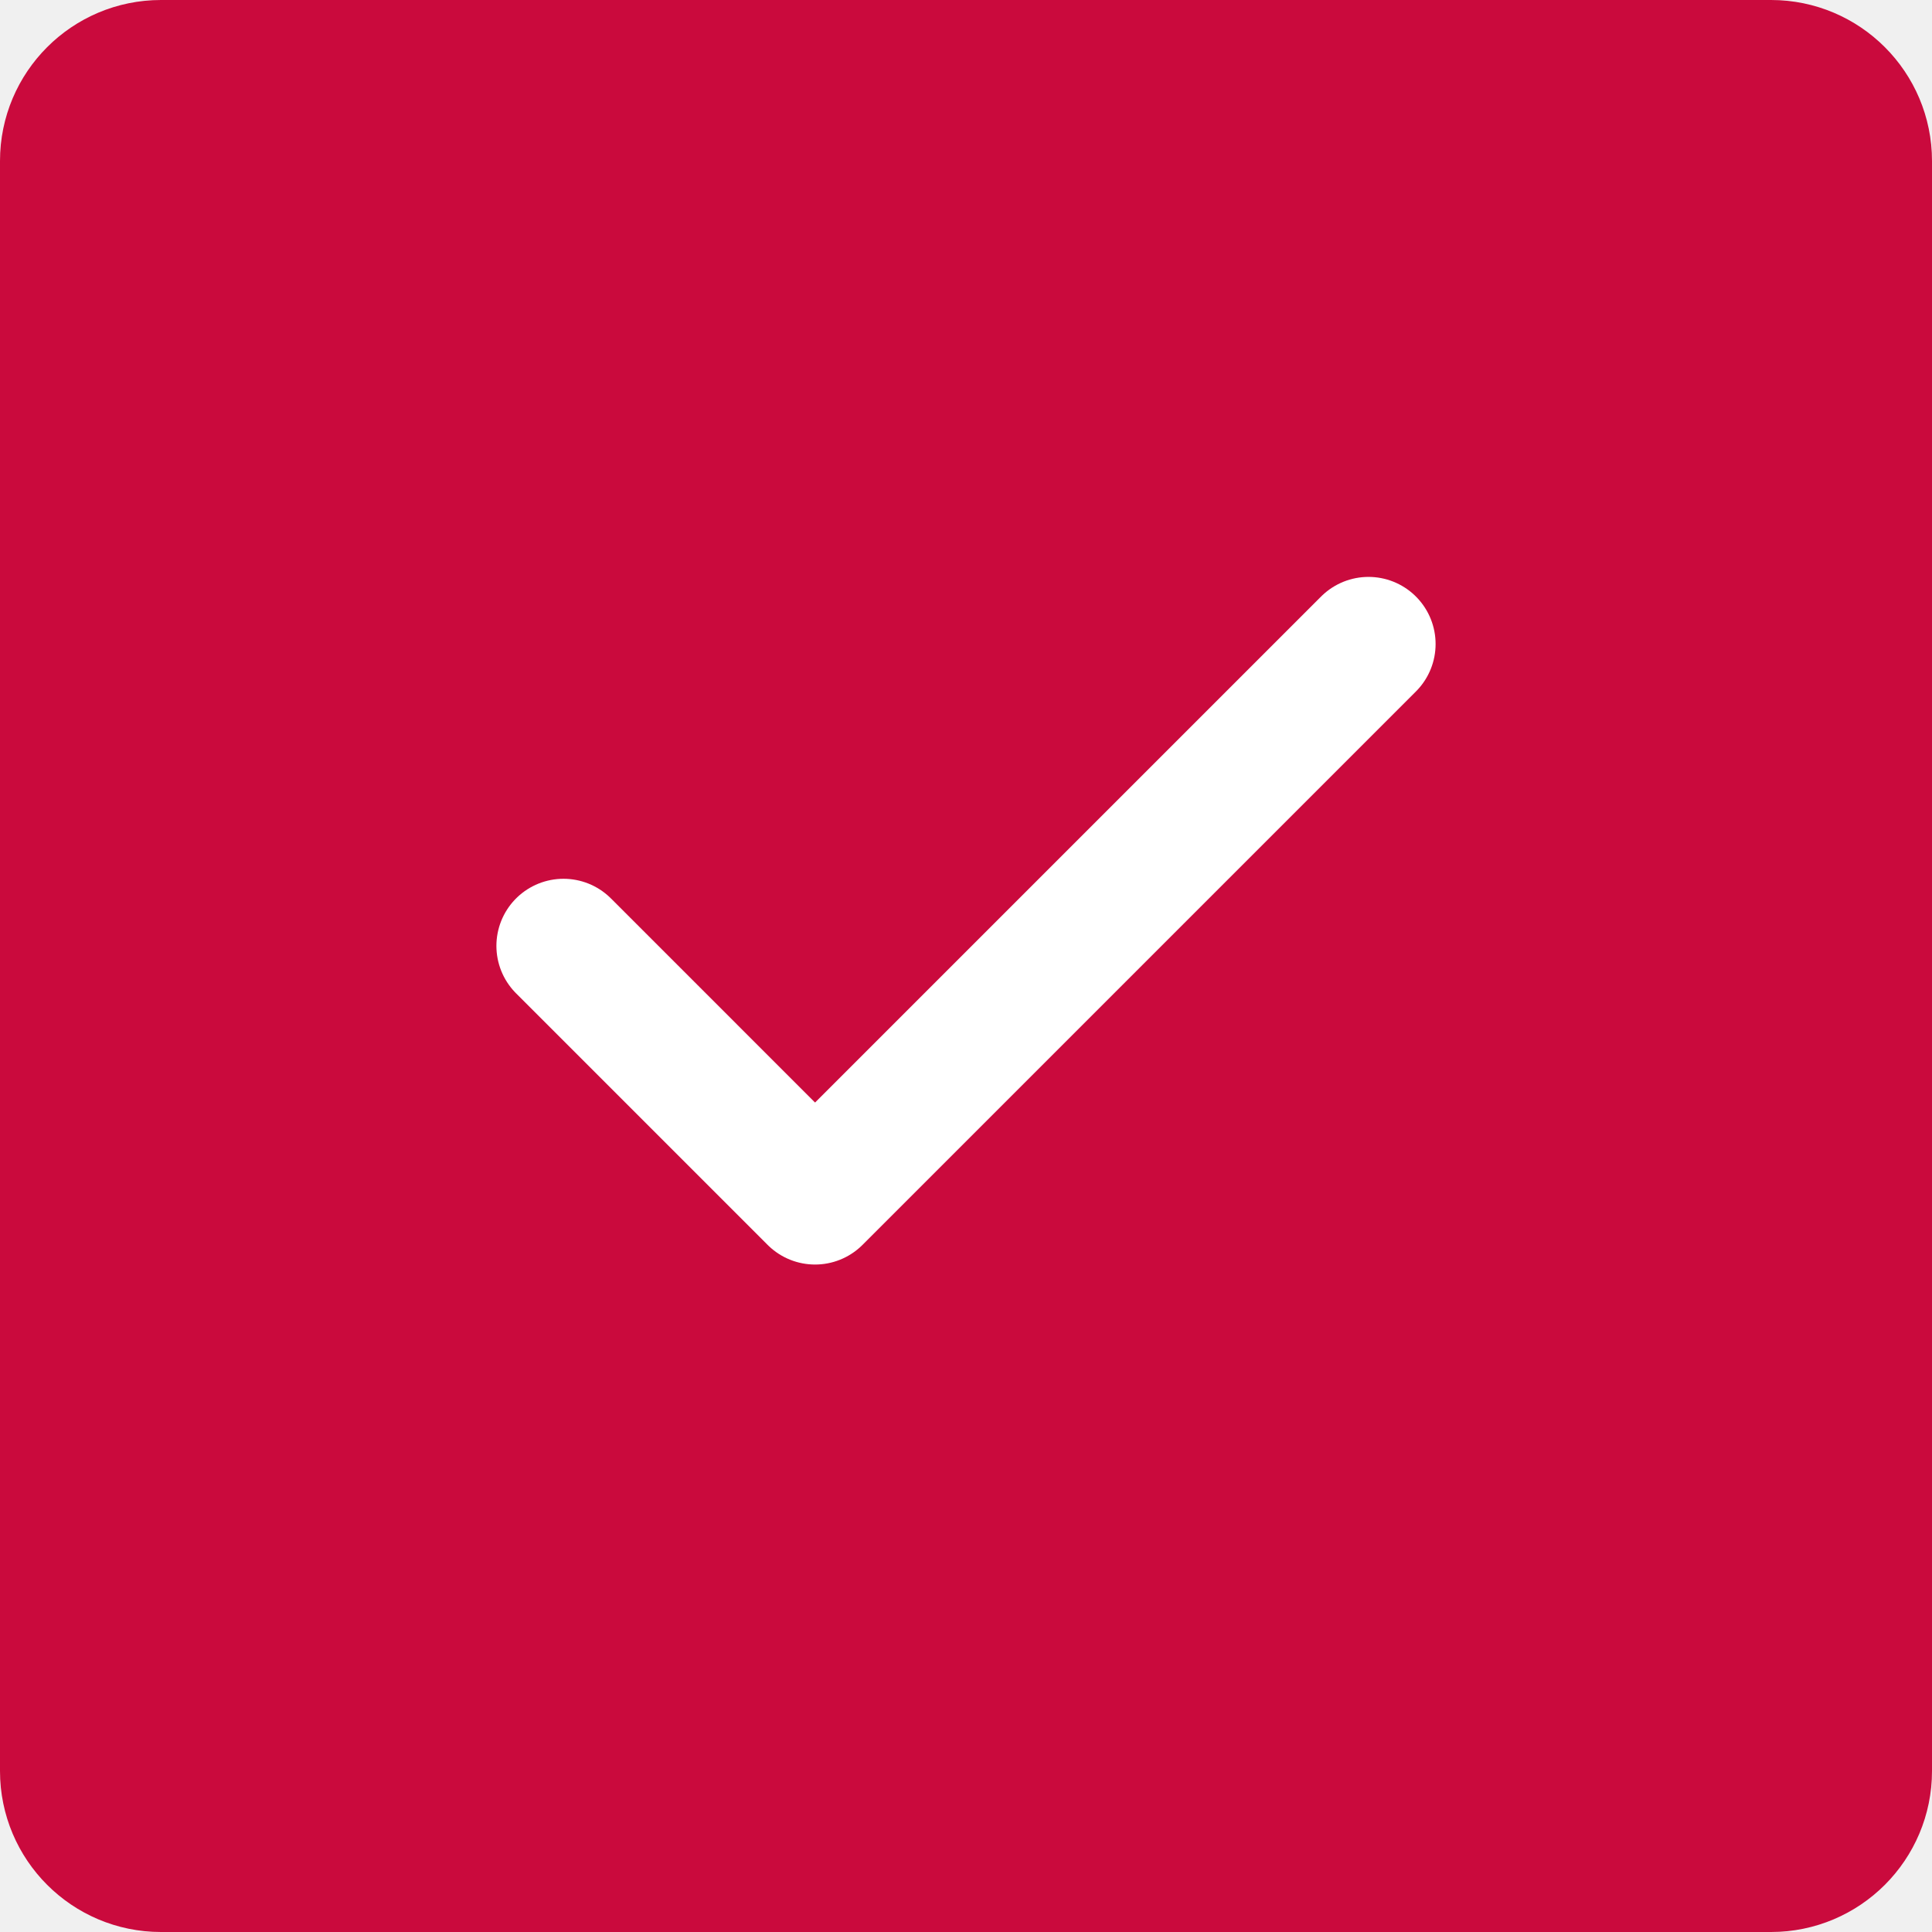
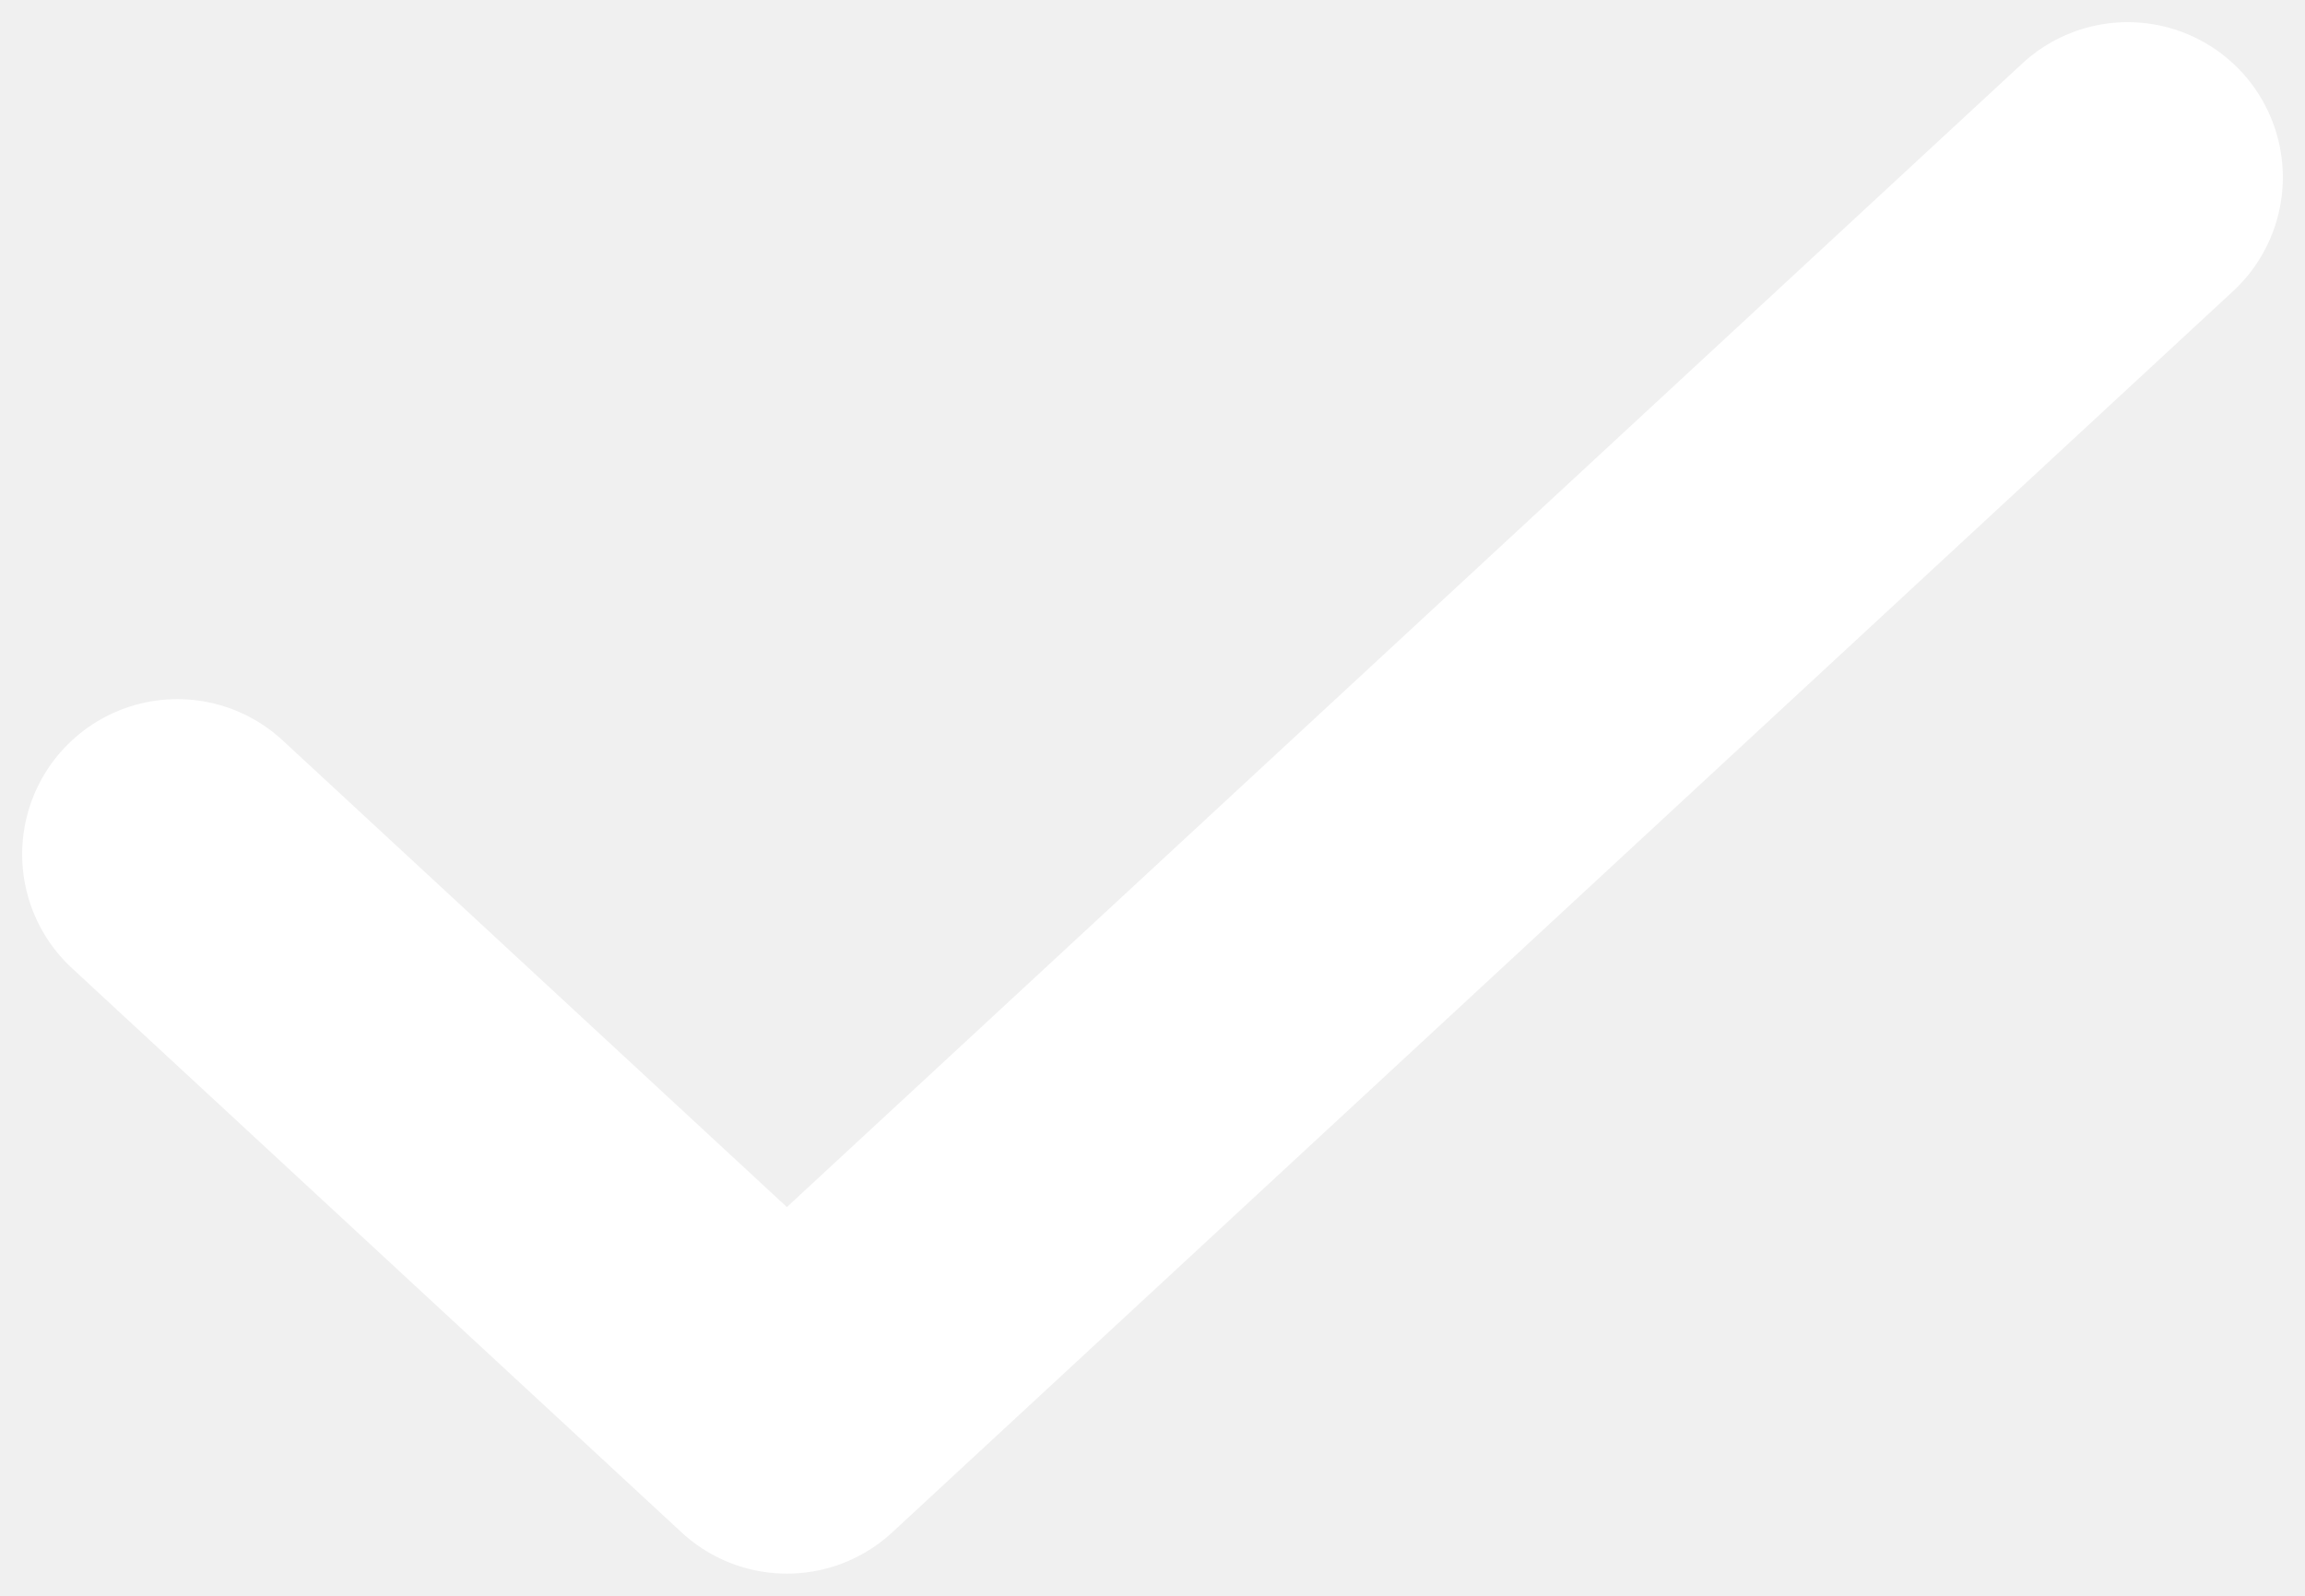
- <svg xmlns="http://www.w3.org/2000/svg" width="24" height="24" viewBox="0 0 24 24" fill="none">
-   <rect x="0.5" y="0.5" width="23" height="23" rx="1.5" fill="#CA0A3D" />
-   <rect x="0.5" y="0.5" width="23" height="23" rx="1.5" stroke="#CA0A3D" />
-   <path d="M17 8L10.125 14.875L7 11.75" stroke="white" stroke-width="1.667" stroke-linecap="round" stroke-linejoin="round" />
+ <svg xmlns="http://www.w3.org/2000/svg" width="13" height="9" viewBox="0 0 13 9">
+   <path fill="none" fill-rule="evenodd" stroke="#fff" stroke-linecap="round" stroke-linejoin="round" stroke-width="1.75" d="M11 0L3.438 7 0 3.818" transform="translate(1 1)" />
</svg>
